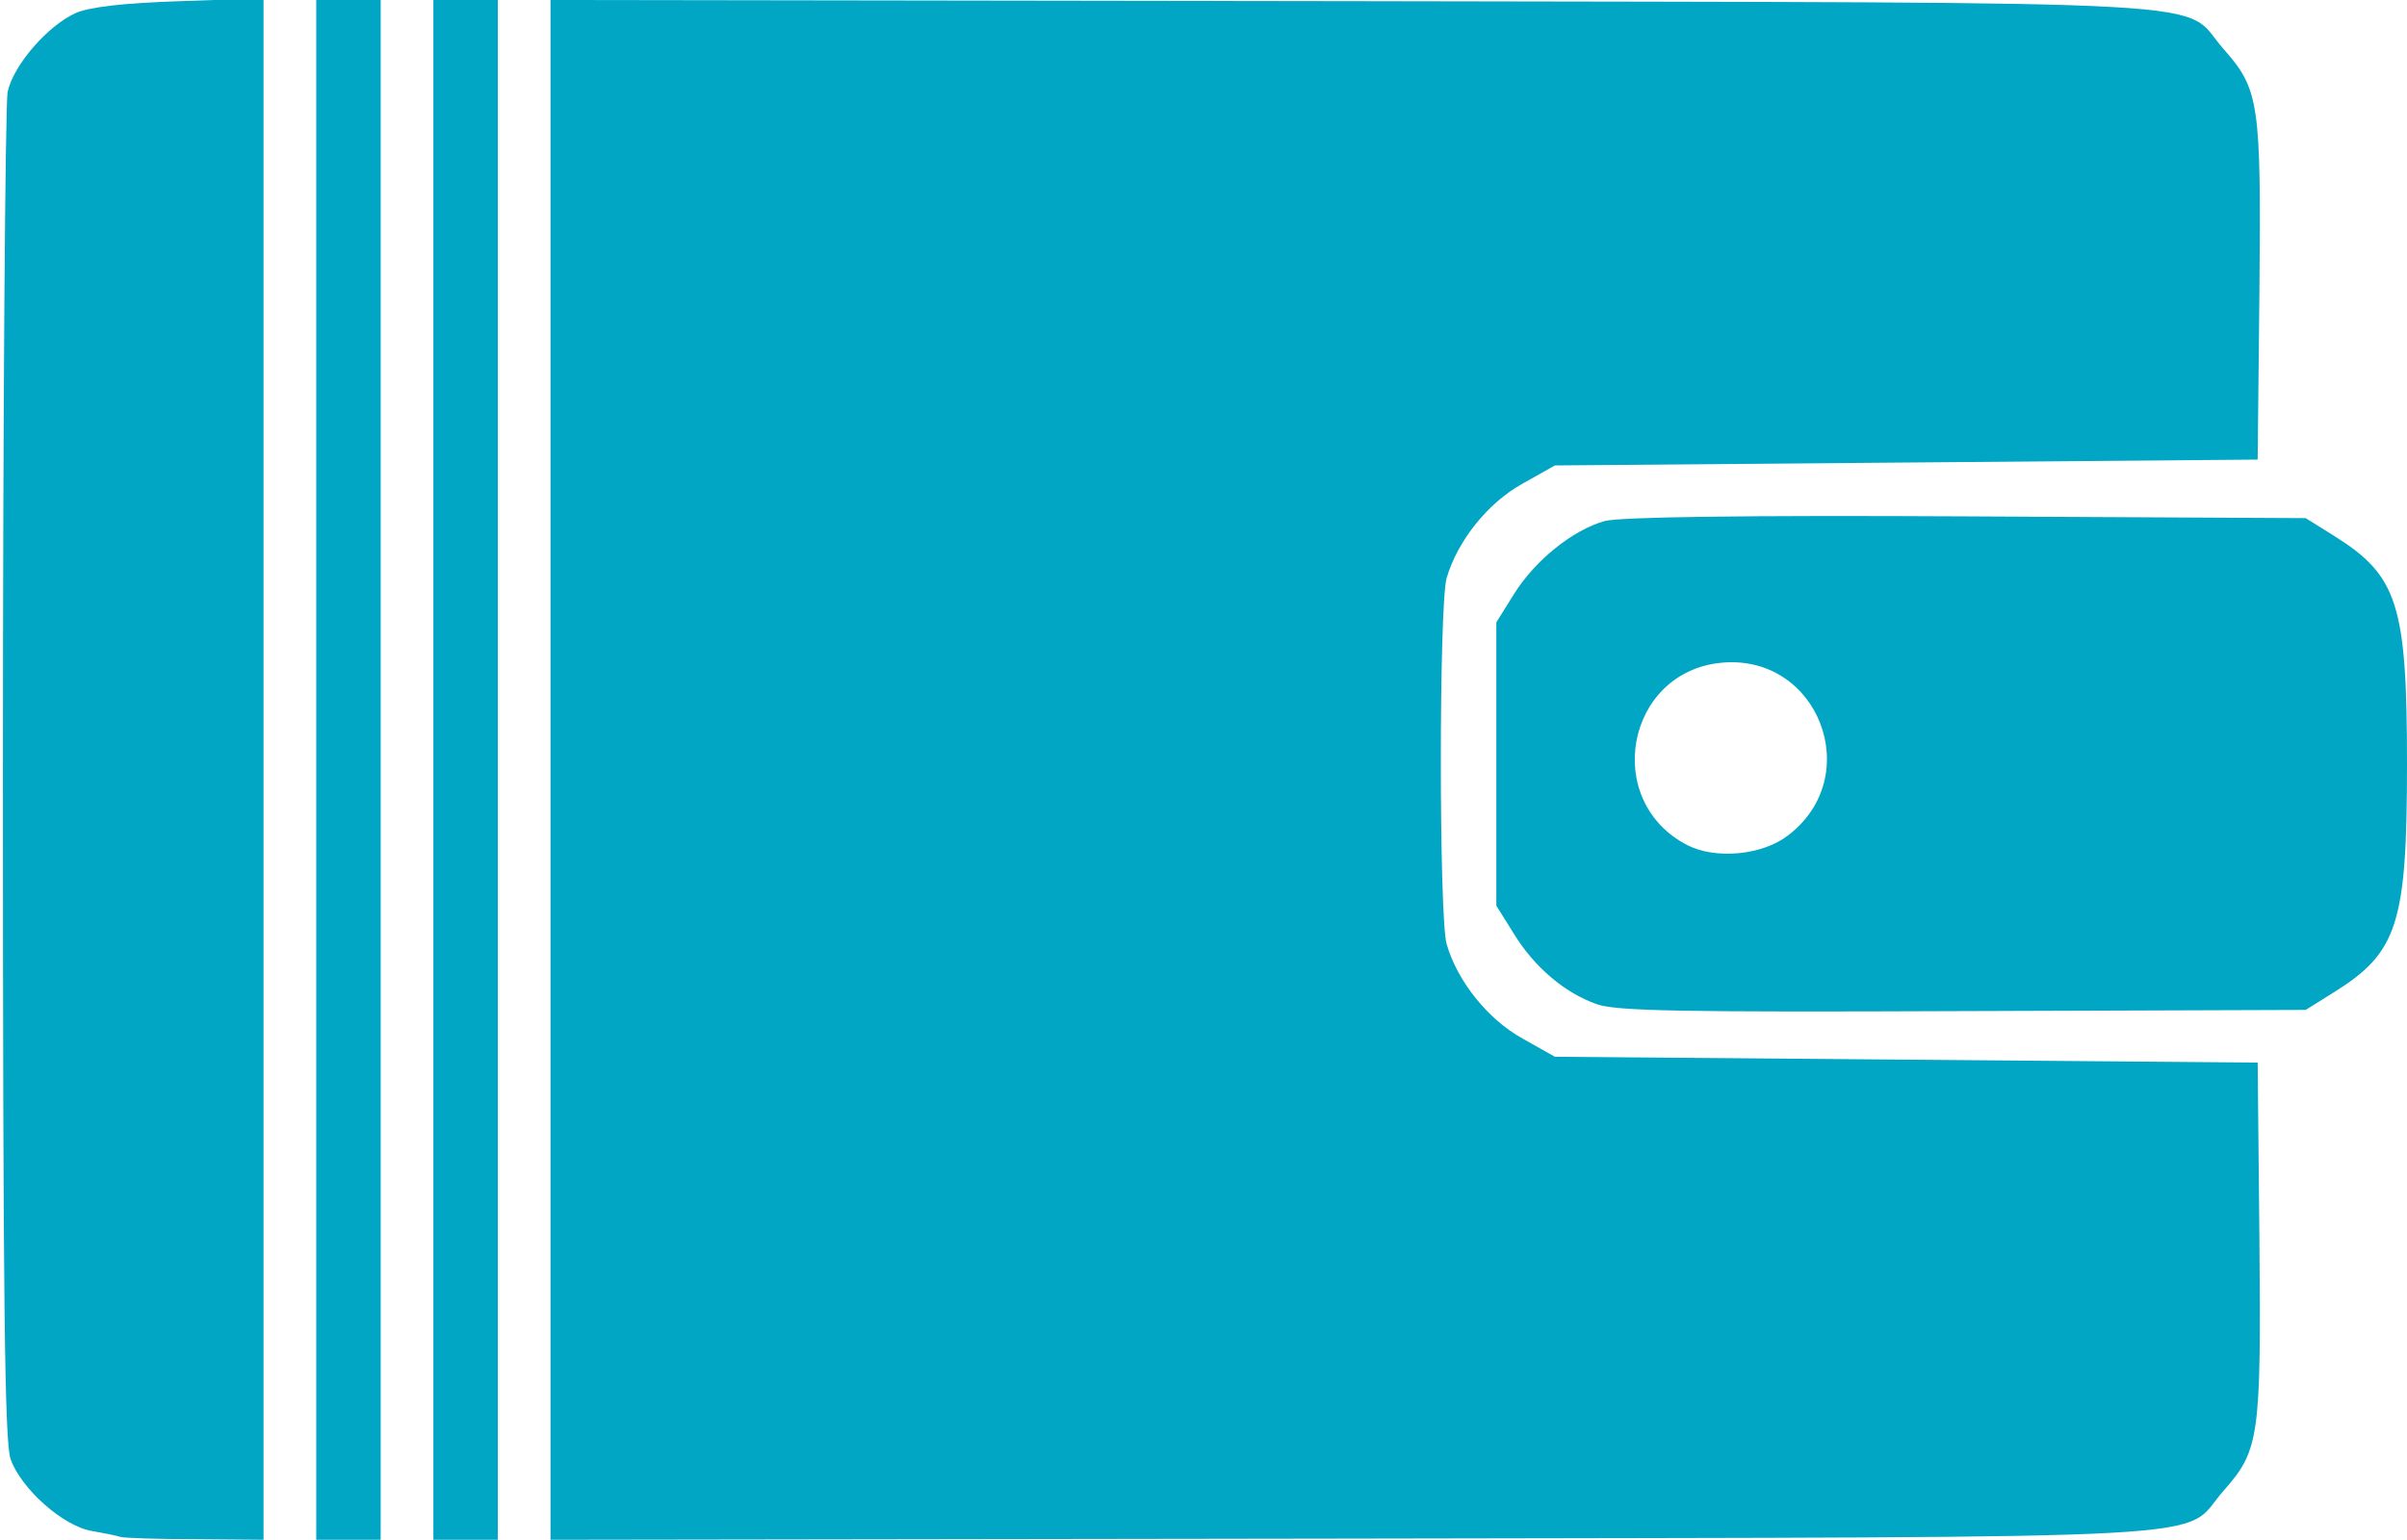
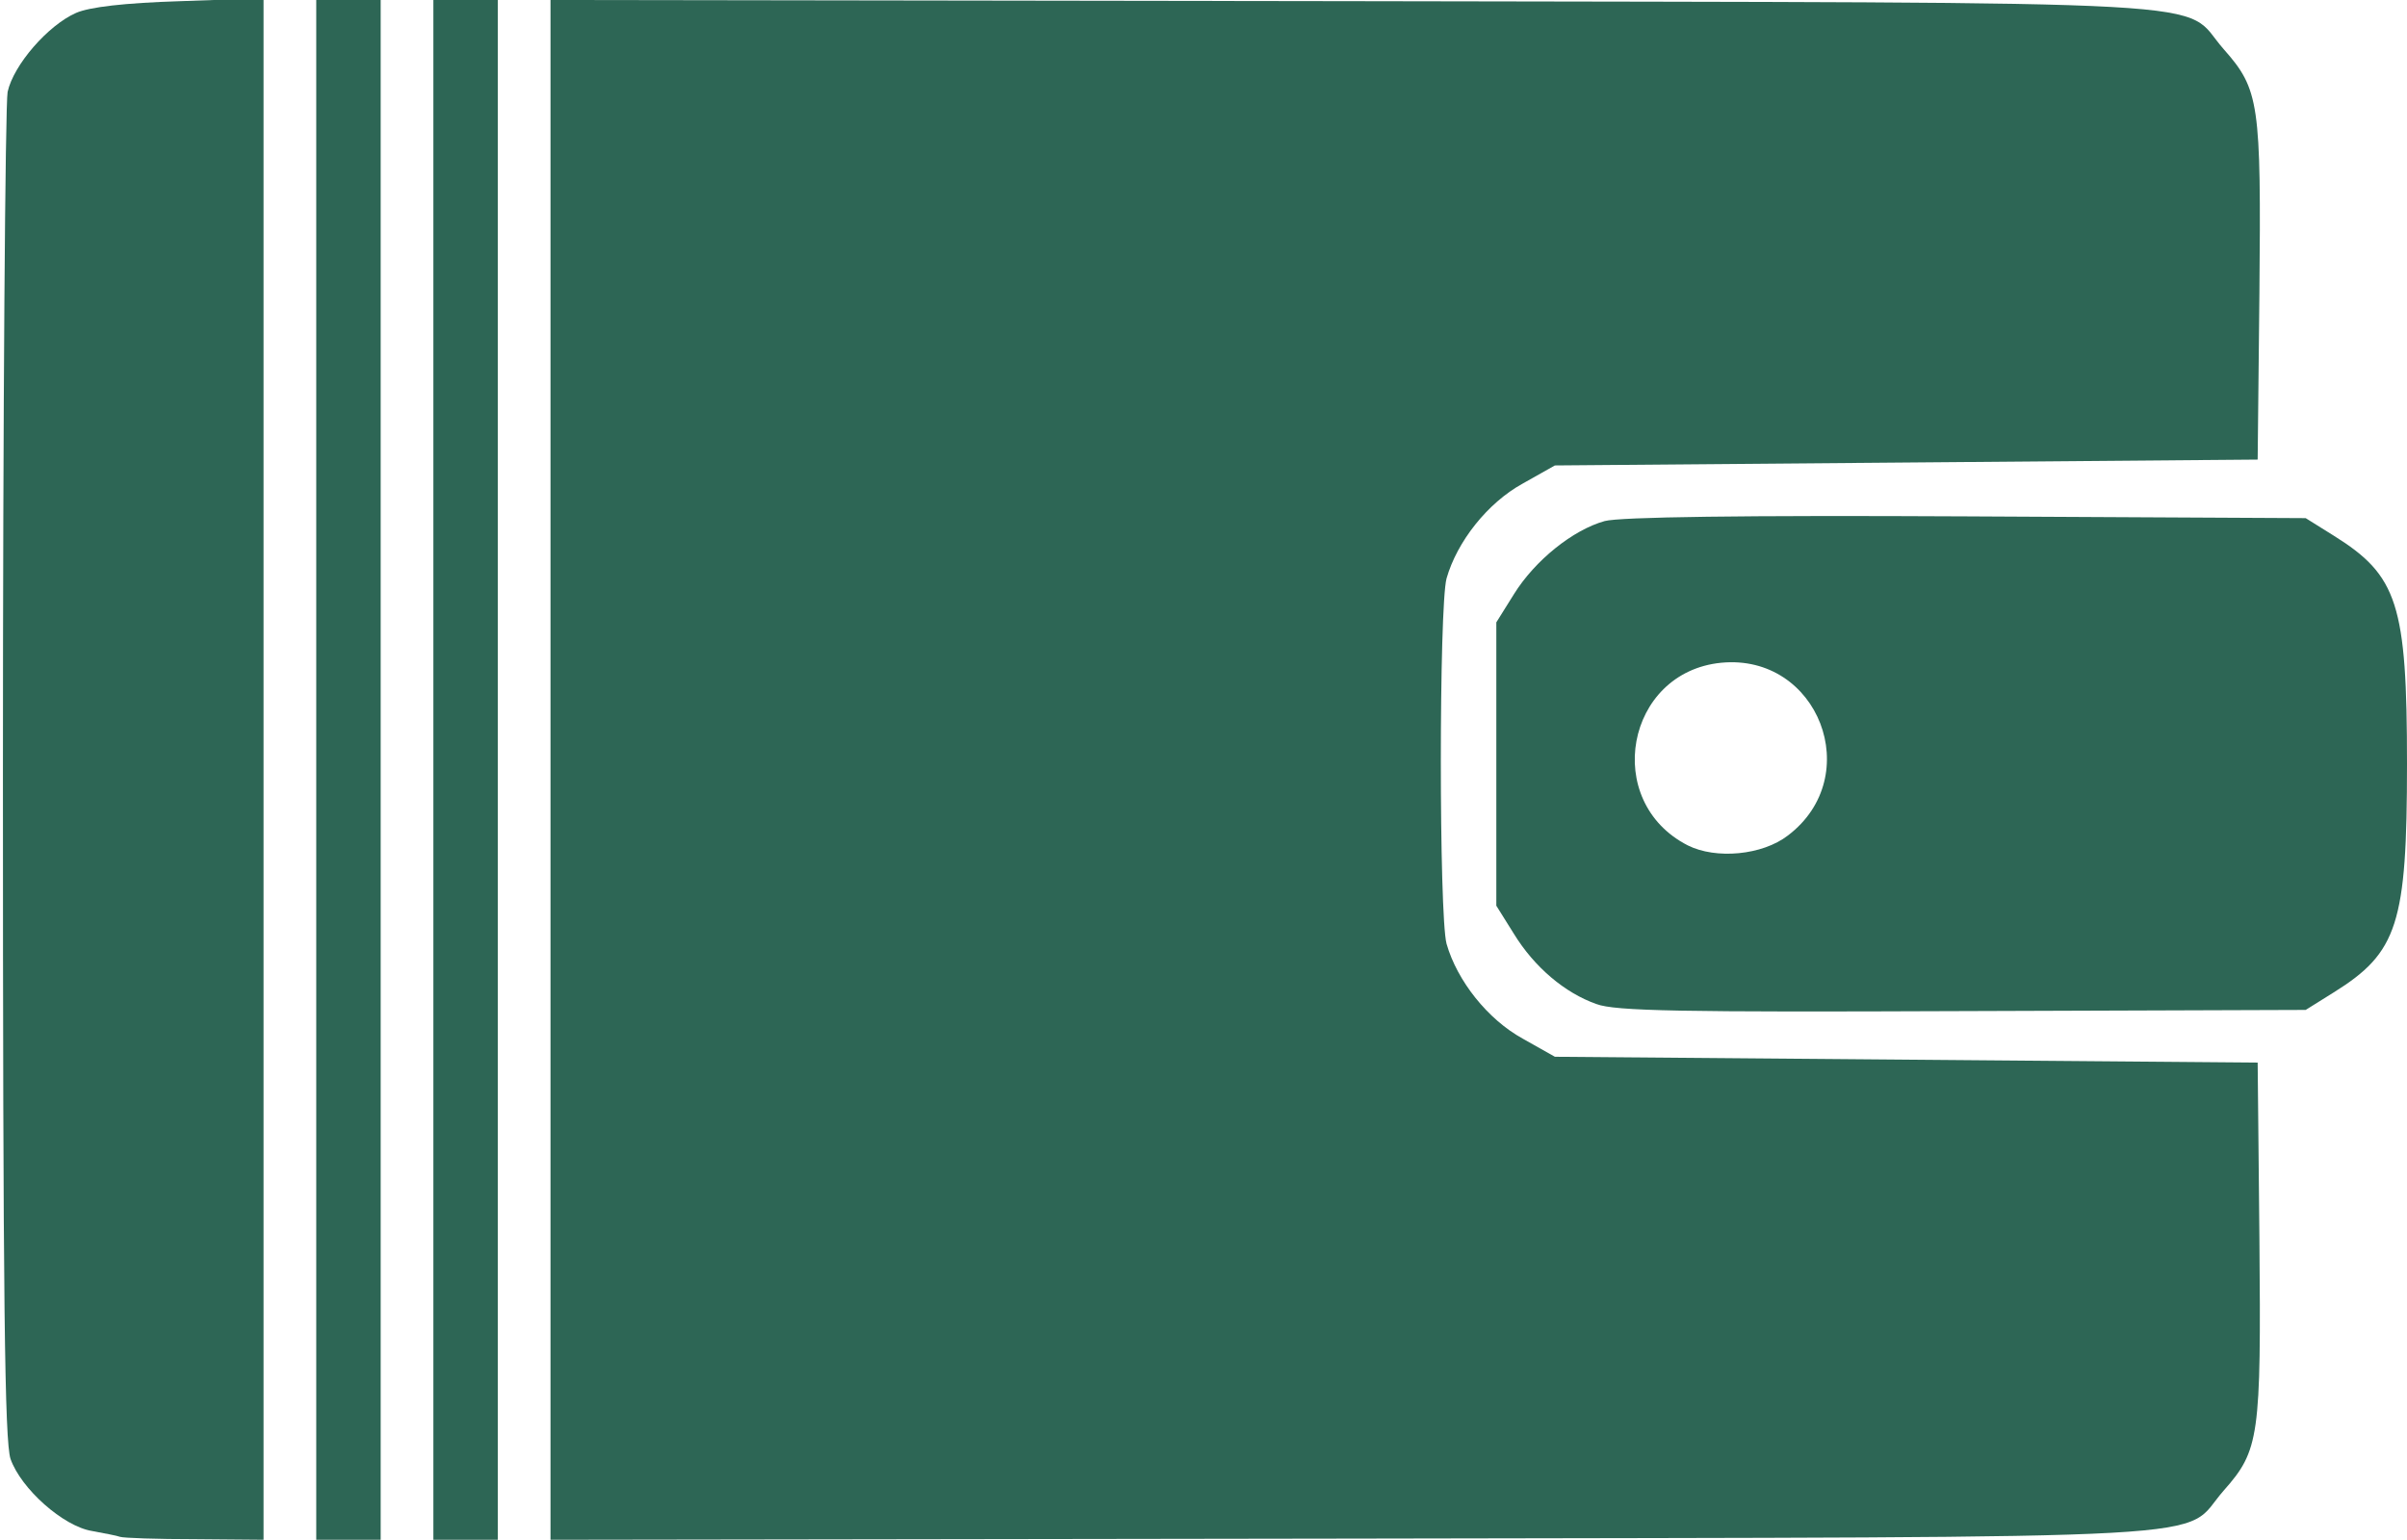
<svg xmlns="http://www.w3.org/2000/svg" version="1.0" width="411px" height="263px" viewBox="0 0 4110 2630" preserveAspectRatio="xMidYMid meet">
-   <g id="layer2" fill="#00a6c4" stroke="none">
+   <g id="layer2" fill="#2d6655" stroke="none">
    <path d="M205 2625 c-5 -2 -27 -6 -48 -10 -49 -8 -121 -72 -139 -123 -10 -30 -13 -265 -13 -1167 0 -621 4 -1147 8 -1168 10 -46 69 -114 117 -135 23 -10 82 -17 178 -20 l142 -5 0 1317 0 1316 -117 -1 c-65 0 -122 -2 -128 -4z" />
    <path d="M540 1315 l0 -1315 55 0 55 0 0 1315 0 1315 -55 0 -55 0 0 -1315z" />
    <path d="M740 1315 l0 -1315 55 0 55 0 0 1315 0 1315 -55 0 -55 0 0 -1315z" />
    <path d="M940 1315 l0 -1315 1373 2 c1542 3 1408 -4 1484 82 61 69 64 92 61 416 l-3 285 -600 5 -600 5 -55 31 c-60 33 -112 99 -130 162 -13 49 -13 575 0 624 18 63 70 129 130 162 l55 31 600 5 600 5 3 300 c3 340 0 362 -61 431 -76 86 58 79 -1484 82 l-1373 2 0 -1315z" />
    <path d="M2726 1715 c-54 -19 -106 -63 -141 -120 l-30 -48 0 -242 0 -242 30 -48 c36 -58 101 -110 155 -125 26 -7 234 -10 618 -8 l579 3 48 30 c109 68 125 117 125 390 0 273 -16 322 -125 390 l-48 30 -586 2 c-481 2 -593 0 -625 -12z m327 -288 c133 -101 52 -311 -114 -295 -163 16 -204 237 -57 312 48 24 127 17 171 -17z" />
  </g>
</svg>
